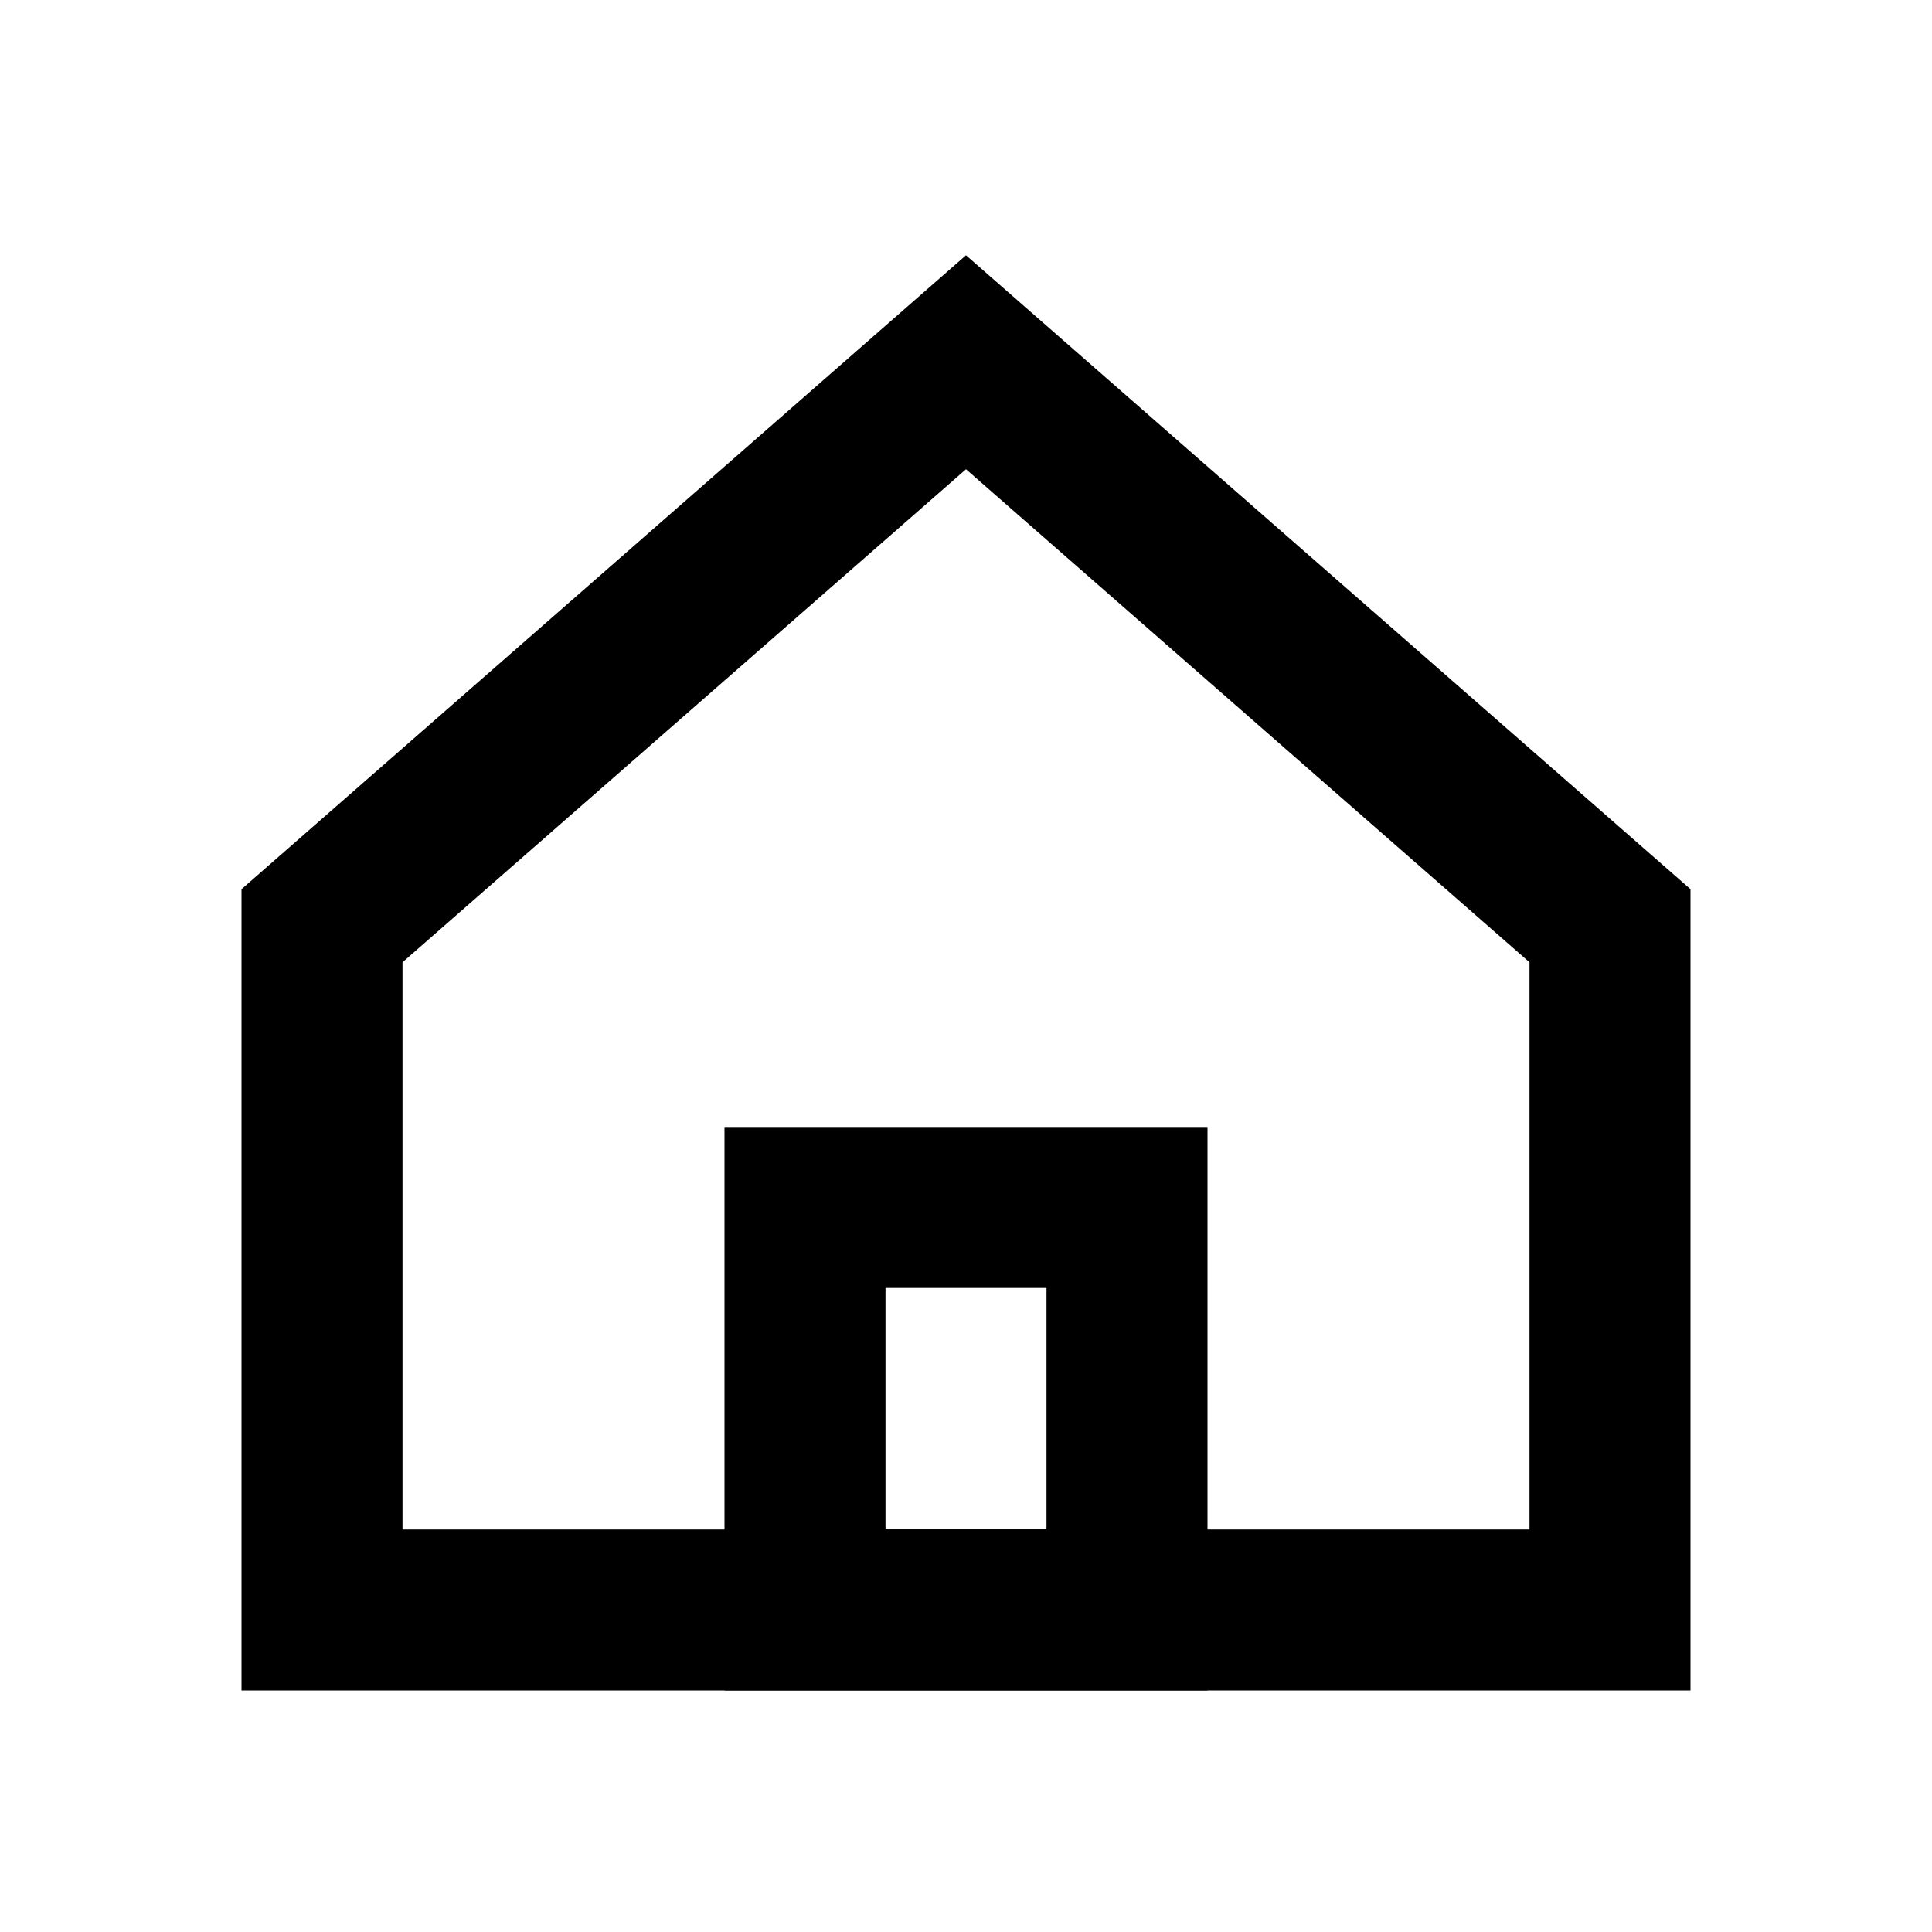
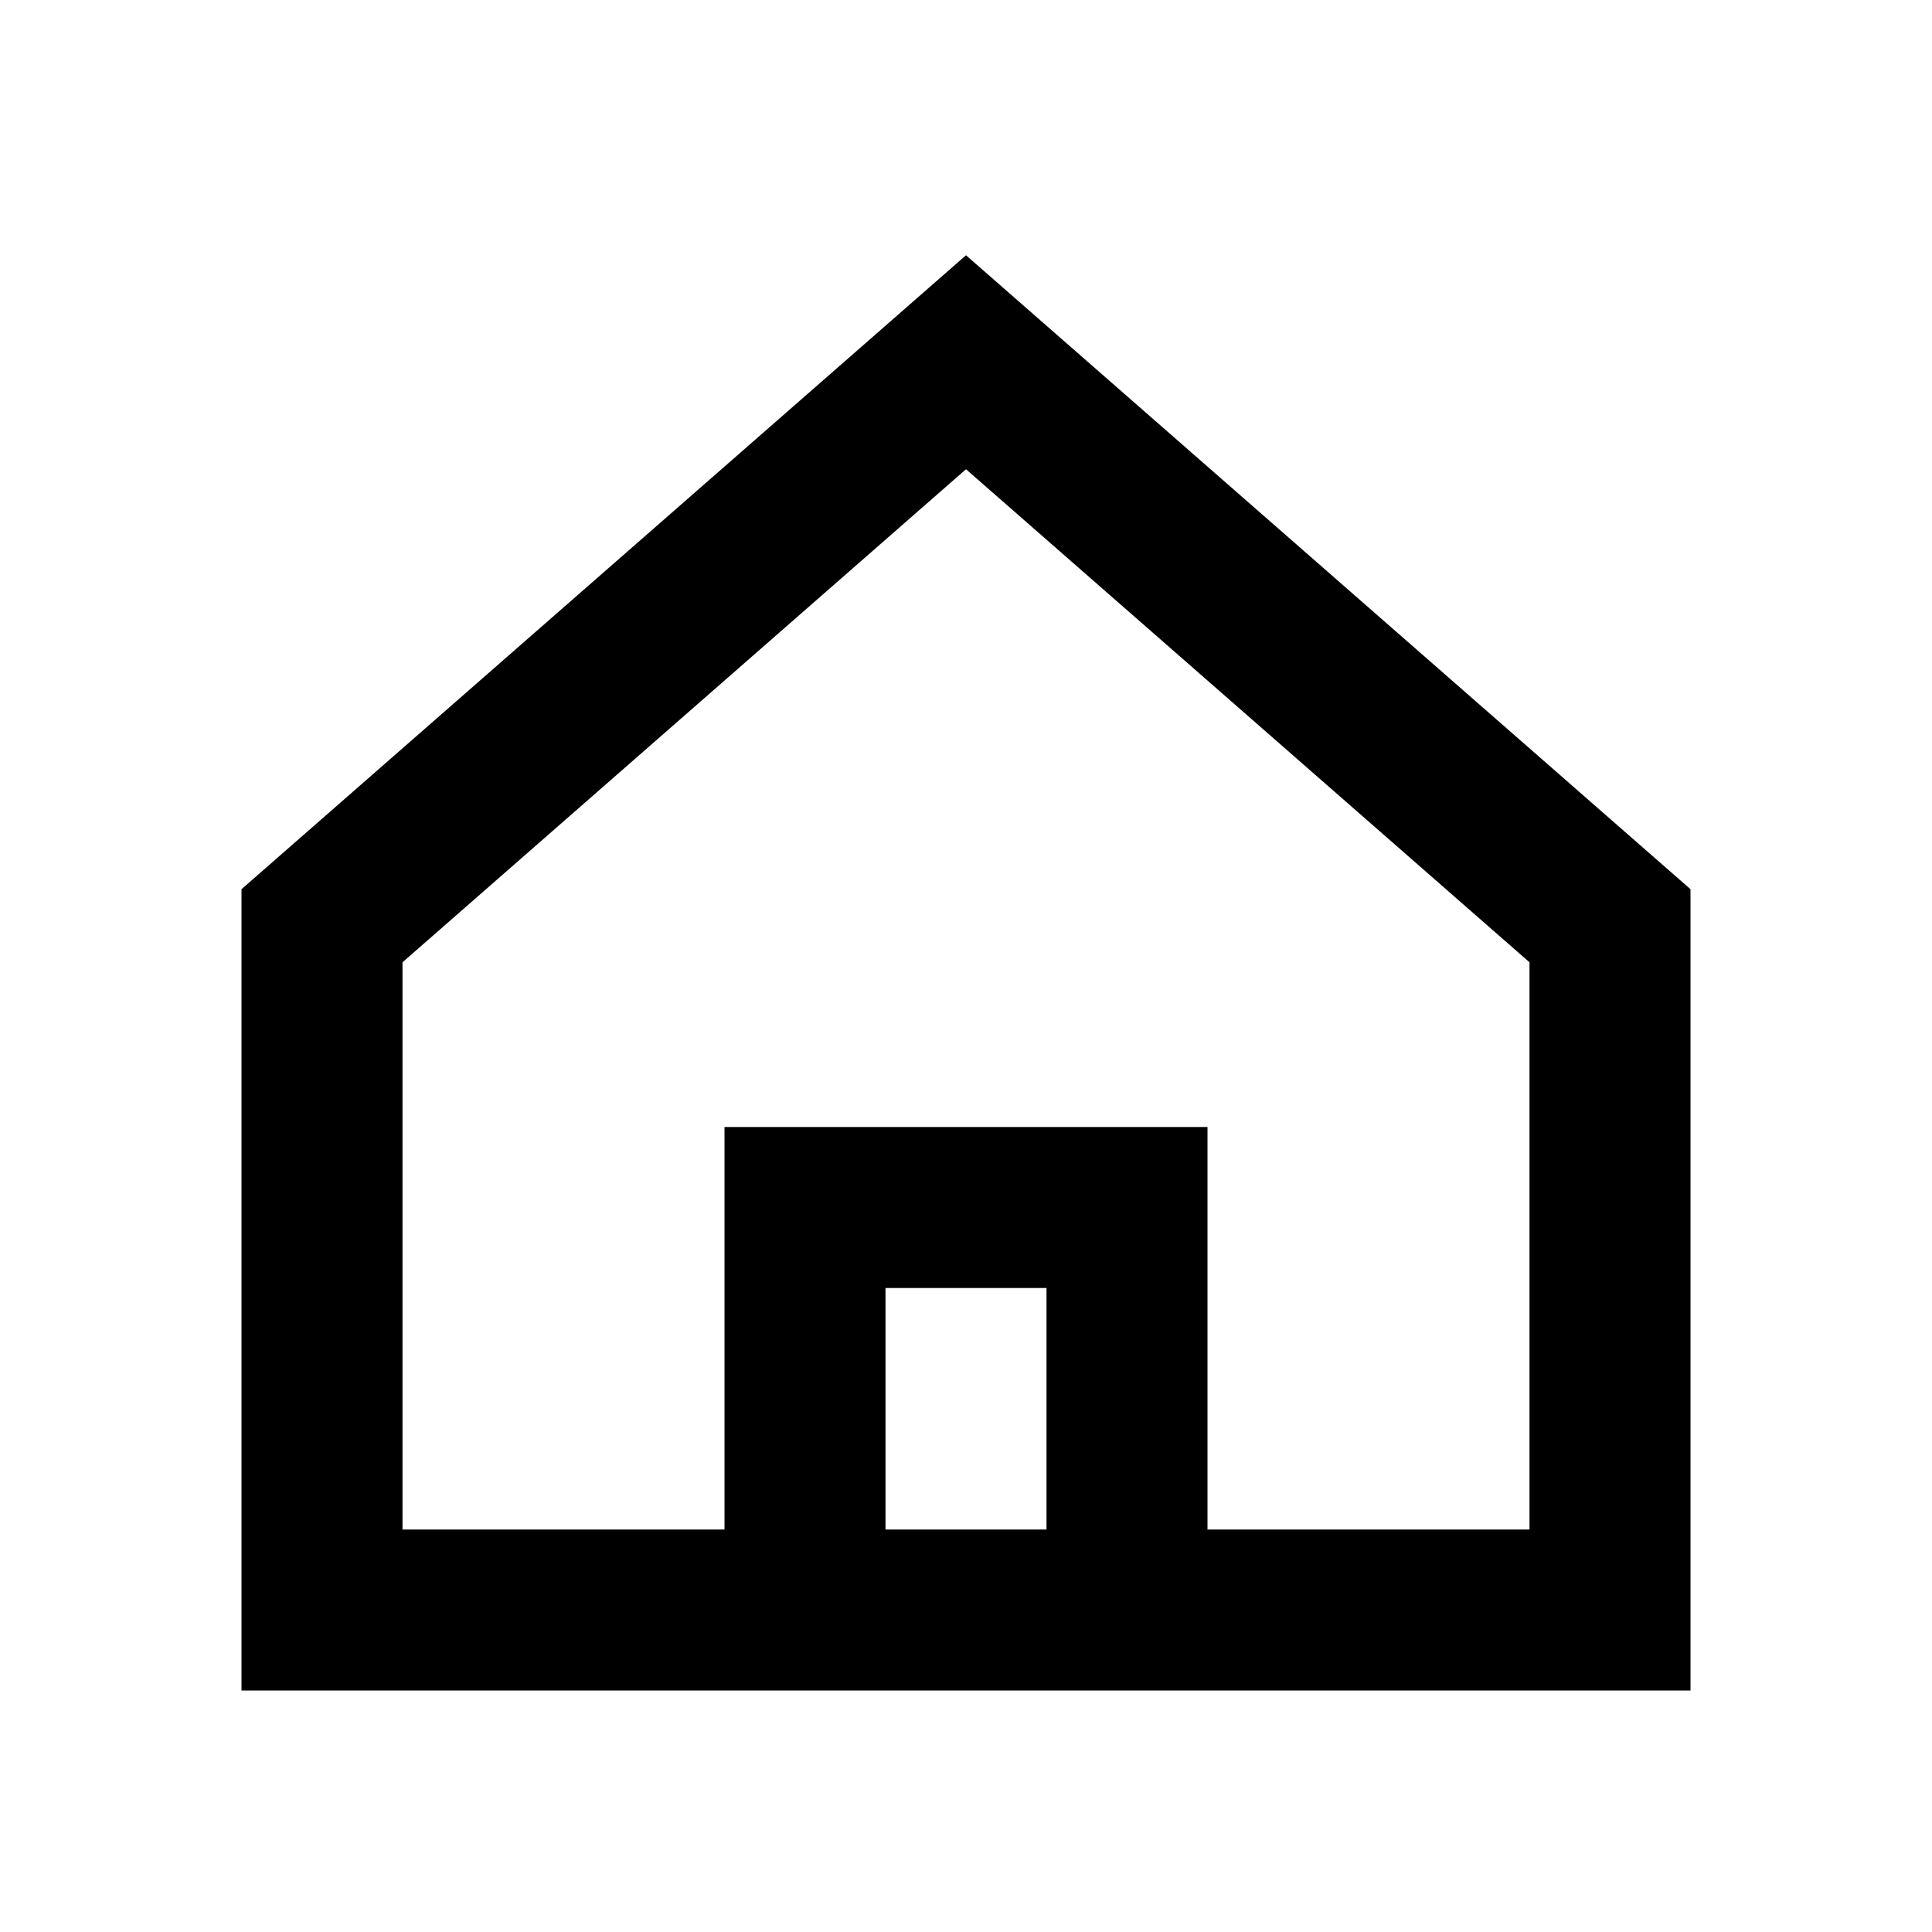
<svg viewBox="0 0 24 24" fill="currentcolor">
-   <path fill-rule="evenodd" clip-rule="evenodd" d="M13 16H11V19H13V16ZM9 14V21H15V14H9Z" />
-   <path fill-rule="evenodd" clip-rule="evenodd" d="M12 3.171L21 11.046V21H3V11.046L12 3.171ZM5 11.954V19H19V11.954L12 5.829L5 11.954Z" />
+   <path fill-rule="evenodd" clip-rule="evenodd" d="M12 3.171L21 11.046V21H3V11.046L12 3.171ZM5 11.954L12 5.829L19 11.954V19H15V14H9V19H5V11.954ZM13 16V19H11V16H13Z" />
</svg>
